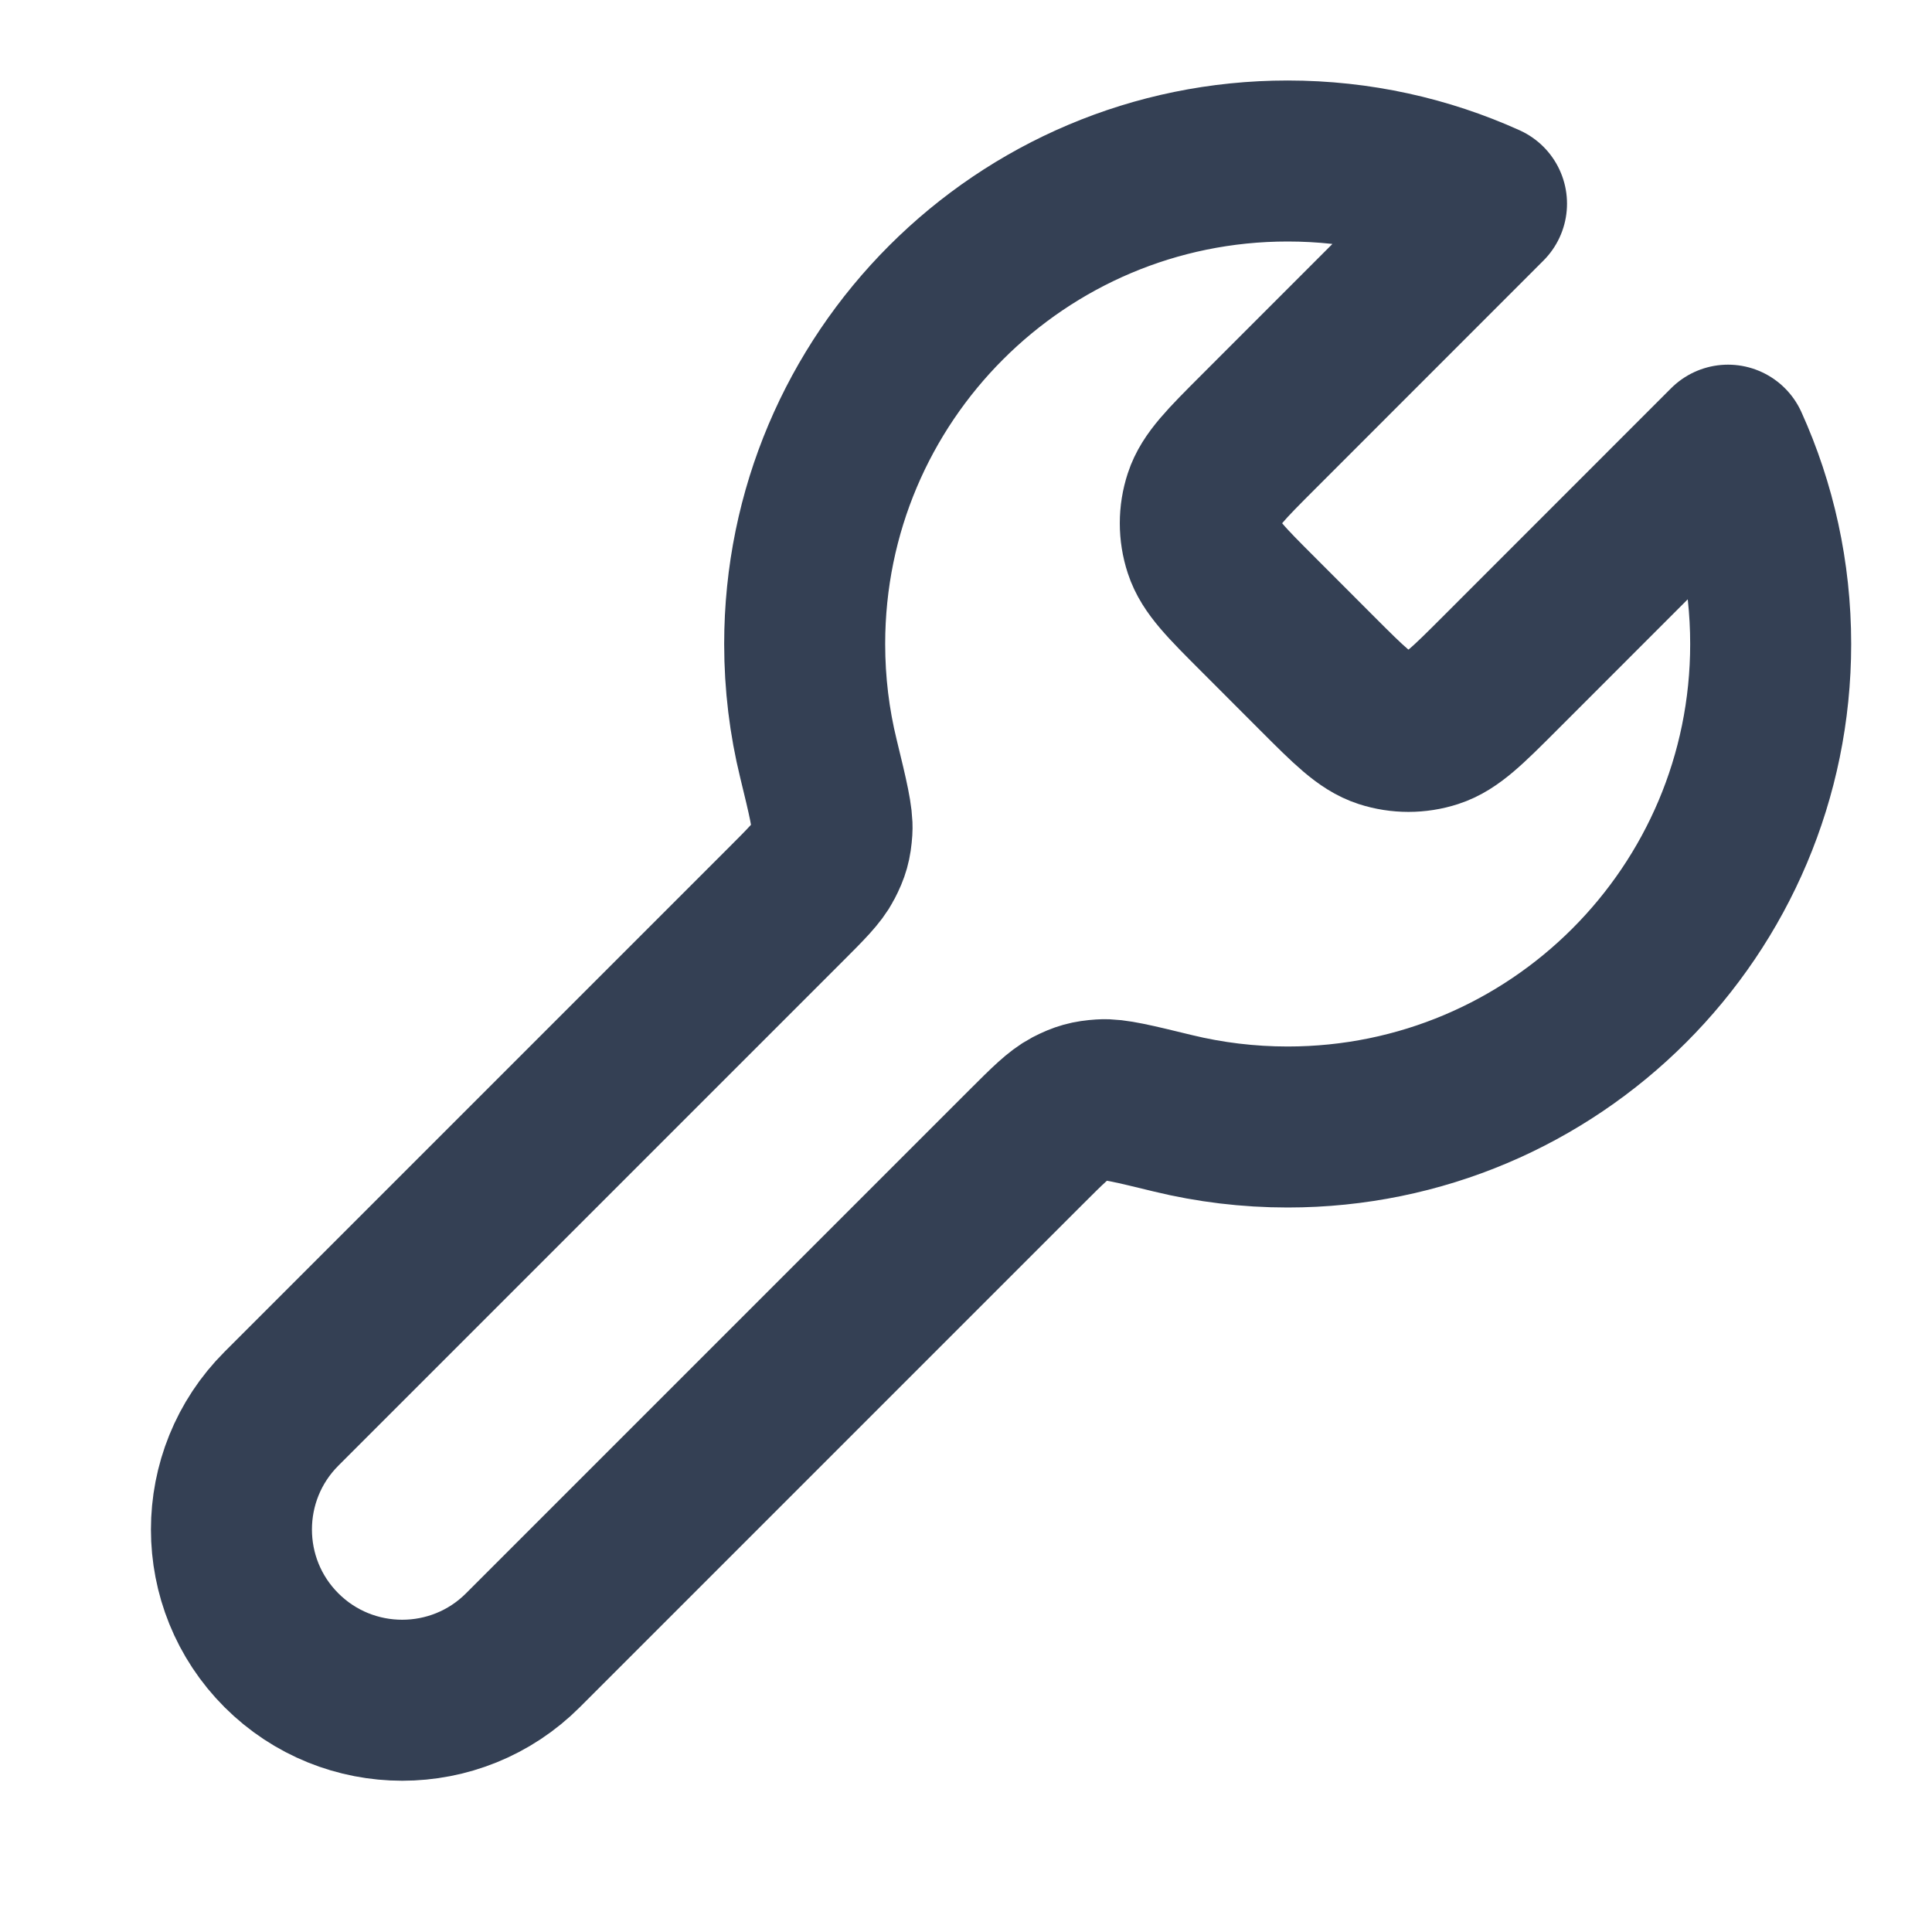
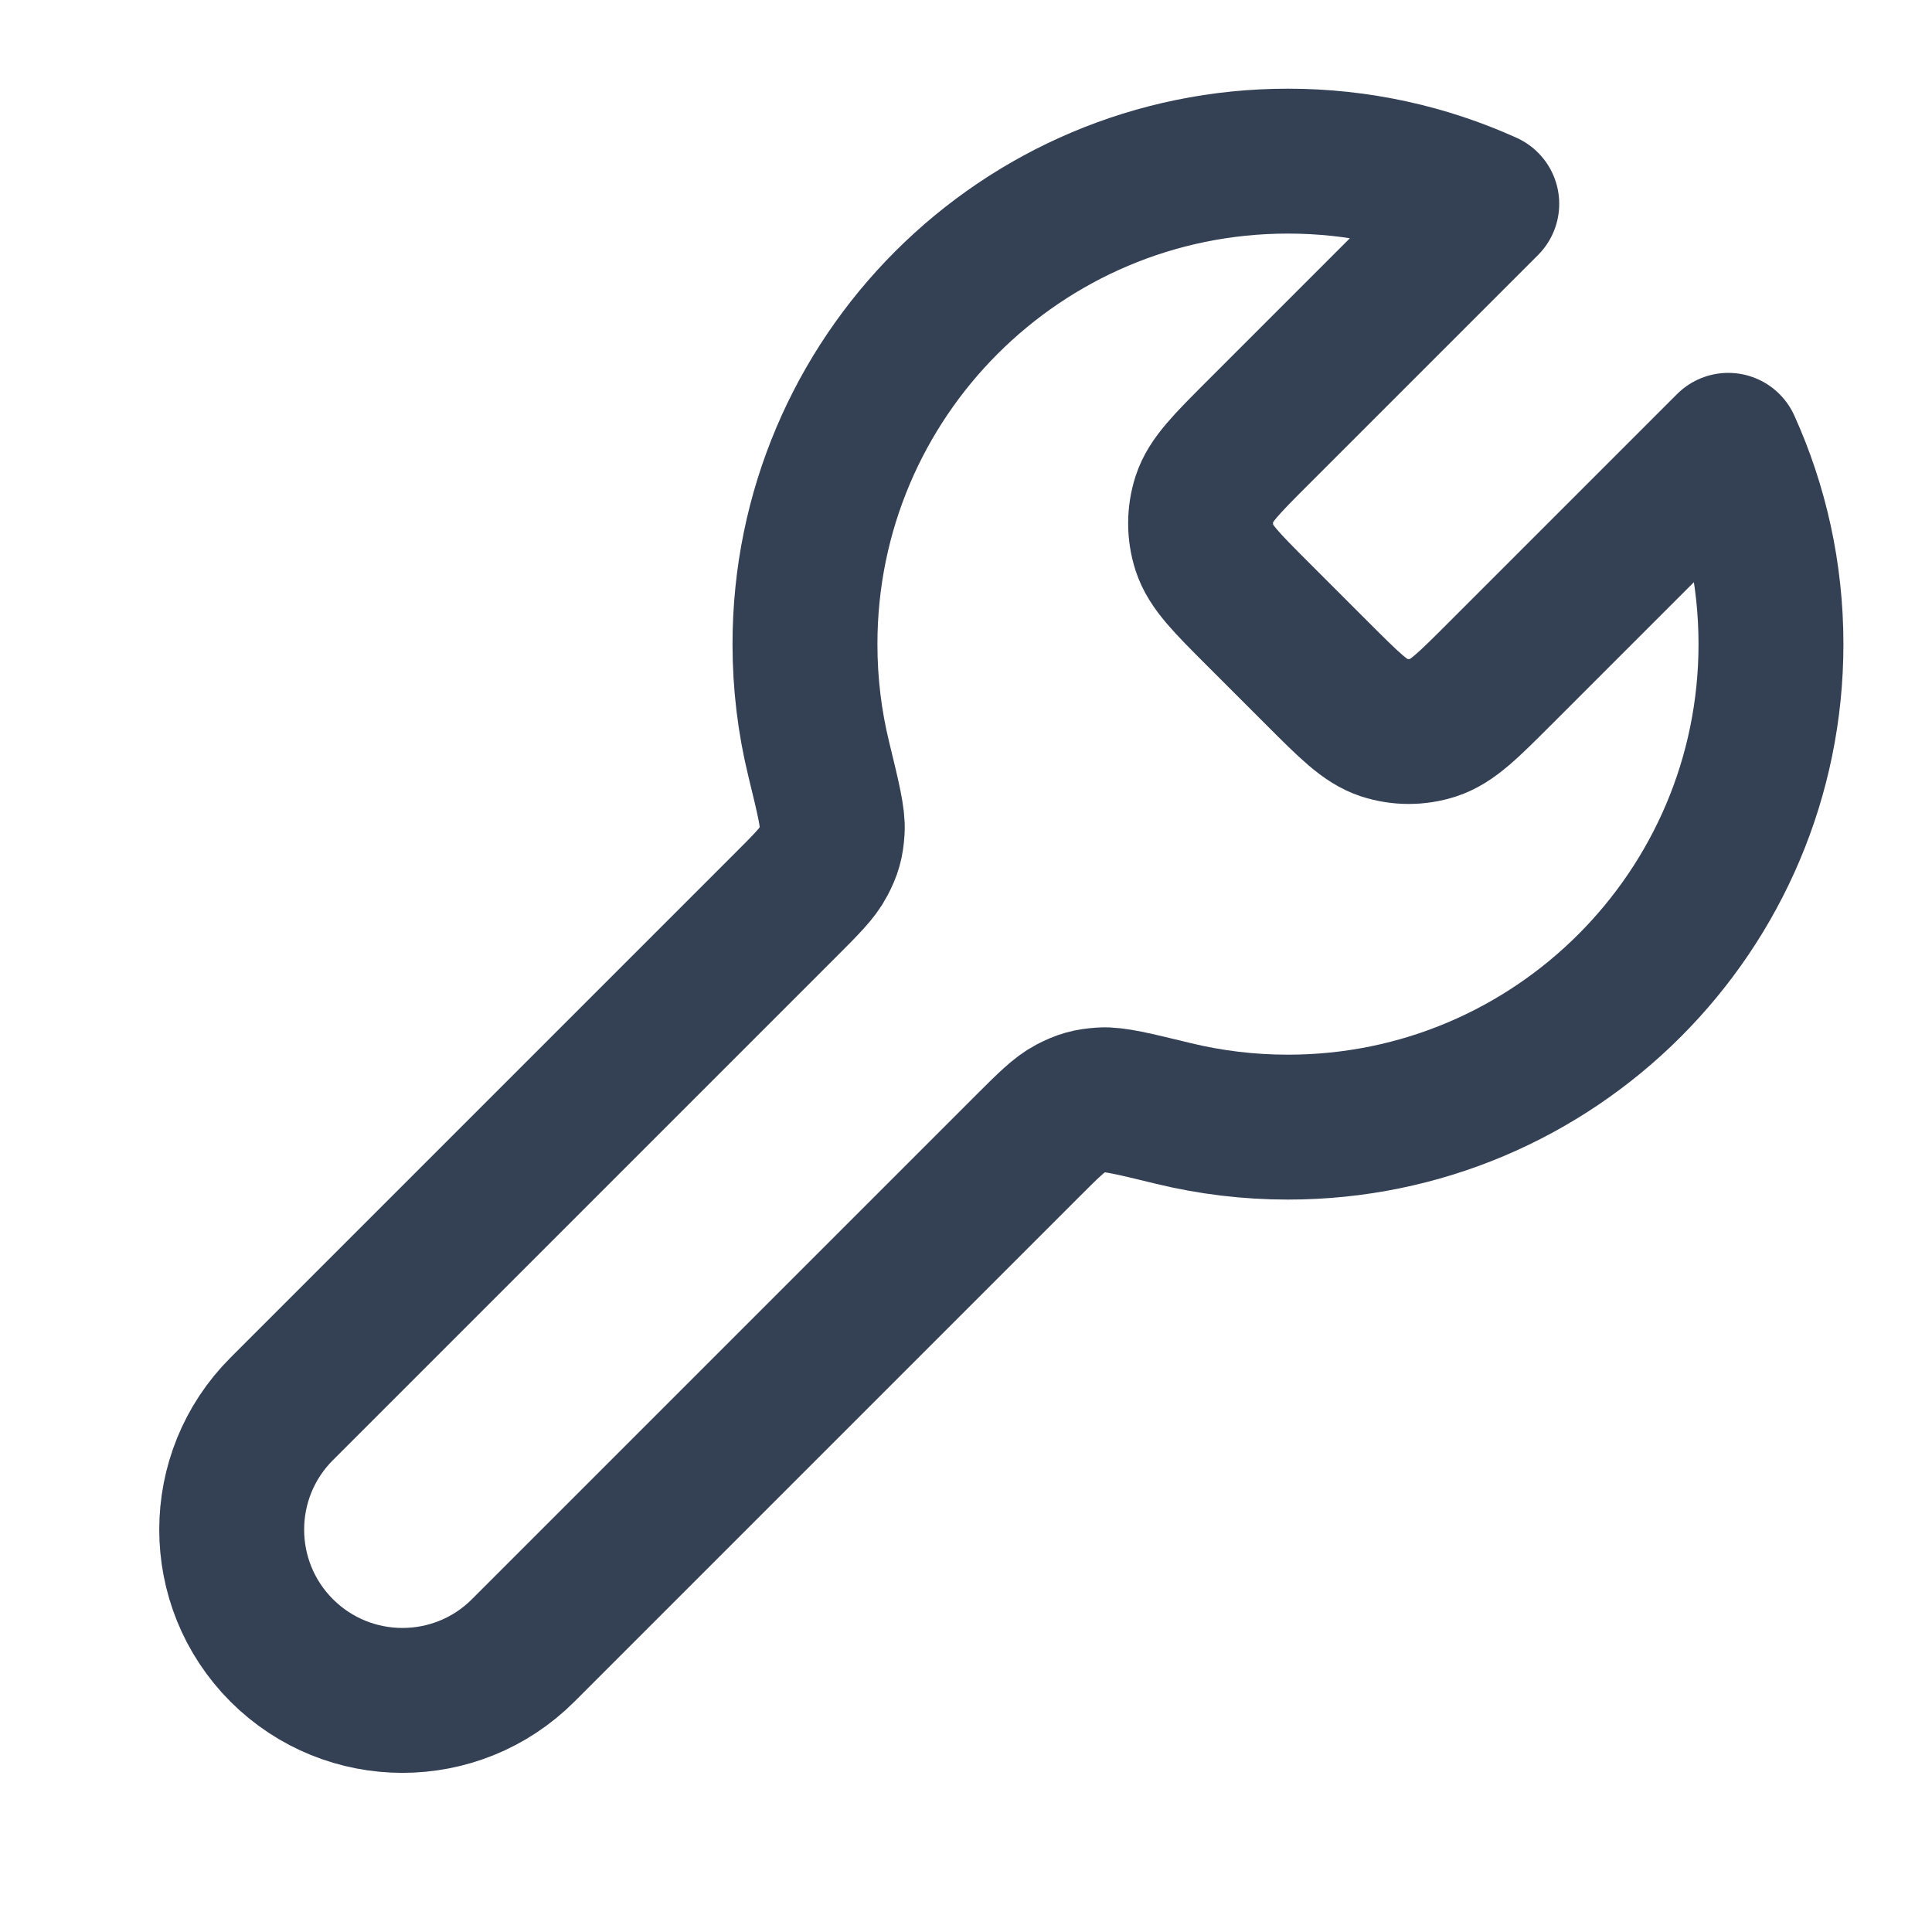
- <svg xmlns="http://www.w3.org/2000/svg" width="24" height="24" viewBox="0 0 24 24" fill="none">
-   <path d="M15.628 7.631C15.232 7.235 15.034 7.037 14.96 6.809C14.894 6.608 14.894 6.392 14.96 6.191C15.034 5.963 15.232 5.765 15.628 5.369L18.466 2.53C17.713 2.19 16.877 2 15.996 2C12.683 2 9.996 4.686 9.996 8C9.996 8.491 10.055 8.968 10.167 9.425C10.286 9.914 10.345 10.159 10.335 10.313C10.324 10.475 10.3 10.561 10.225 10.705C10.154 10.843 10.017 10.979 9.744 11.252L3.496 17.5C2.668 18.328 2.668 19.672 3.496 20.5C4.325 21.328 5.668 21.328 6.496 20.5L12.744 14.252C13.017 13.979 13.154 13.843 13.291 13.771C13.435 13.697 13.521 13.673 13.683 13.662C13.838 13.651 14.082 13.711 14.571 13.83C15.028 13.941 15.505 14 15.996 14C19.31 14 21.996 11.314 21.996 8C21.996 7.12 21.807 6.283 21.466 5.53L18.628 8.369C18.232 8.765 18.034 8.963 17.805 9.037C17.605 9.102 17.388 9.102 17.187 9.037C16.959 8.963 16.761 8.765 16.365 8.369L15.628 7.631Z" stroke="#344054" stroke-width="2" stroke-linecap="round" stroke-linejoin="round" />
+ <svg xmlns="http://www.w3.org/2000/svg" width="20" height="20" viewBox="0 0 20 20" fill="none">
+   <path d="M13.026 6.361C12.696 6.031 12.531 5.866 12.469 5.675C12.415 5.508 12.415 5.328 12.469 5.16C12.531 4.97 12.696 4.805 13.026 4.475L15.391 2.11C14.763 1.826 14.066 1.668 13.333 1.668C10.571 1.668 8.333 3.907 8.333 6.668C8.333 7.077 8.382 7.475 8.475 7.856C8.574 8.263 8.624 8.467 8.615 8.596C8.606 8.731 8.586 8.802 8.523 8.922C8.464 9.037 8.35 9.151 8.123 9.378L2.916 14.585C2.226 15.275 2.226 16.394 2.916 17.085C3.607 17.775 4.726 17.775 5.416 17.085L10.623 11.878C10.85 11.651 10.964 11.537 11.079 11.477C11.199 11.415 11.27 11.395 11.405 11.386C11.534 11.377 11.738 11.427 12.145 11.526C12.526 11.619 12.924 11.668 13.333 11.668C16.094 11.668 18.333 9.429 18.333 6.668C18.333 5.934 18.175 5.238 17.891 4.61L15.526 6.975C15.196 7.305 15.031 7.47 14.84 7.532C14.673 7.586 14.493 7.586 14.325 7.532C14.135 7.47 13.97 7.305 13.64 6.975L13.026 6.361Z" stroke="#344054" stroke-width="1.5" stroke-linecap="round" stroke-linejoin="round" />
</svg>
